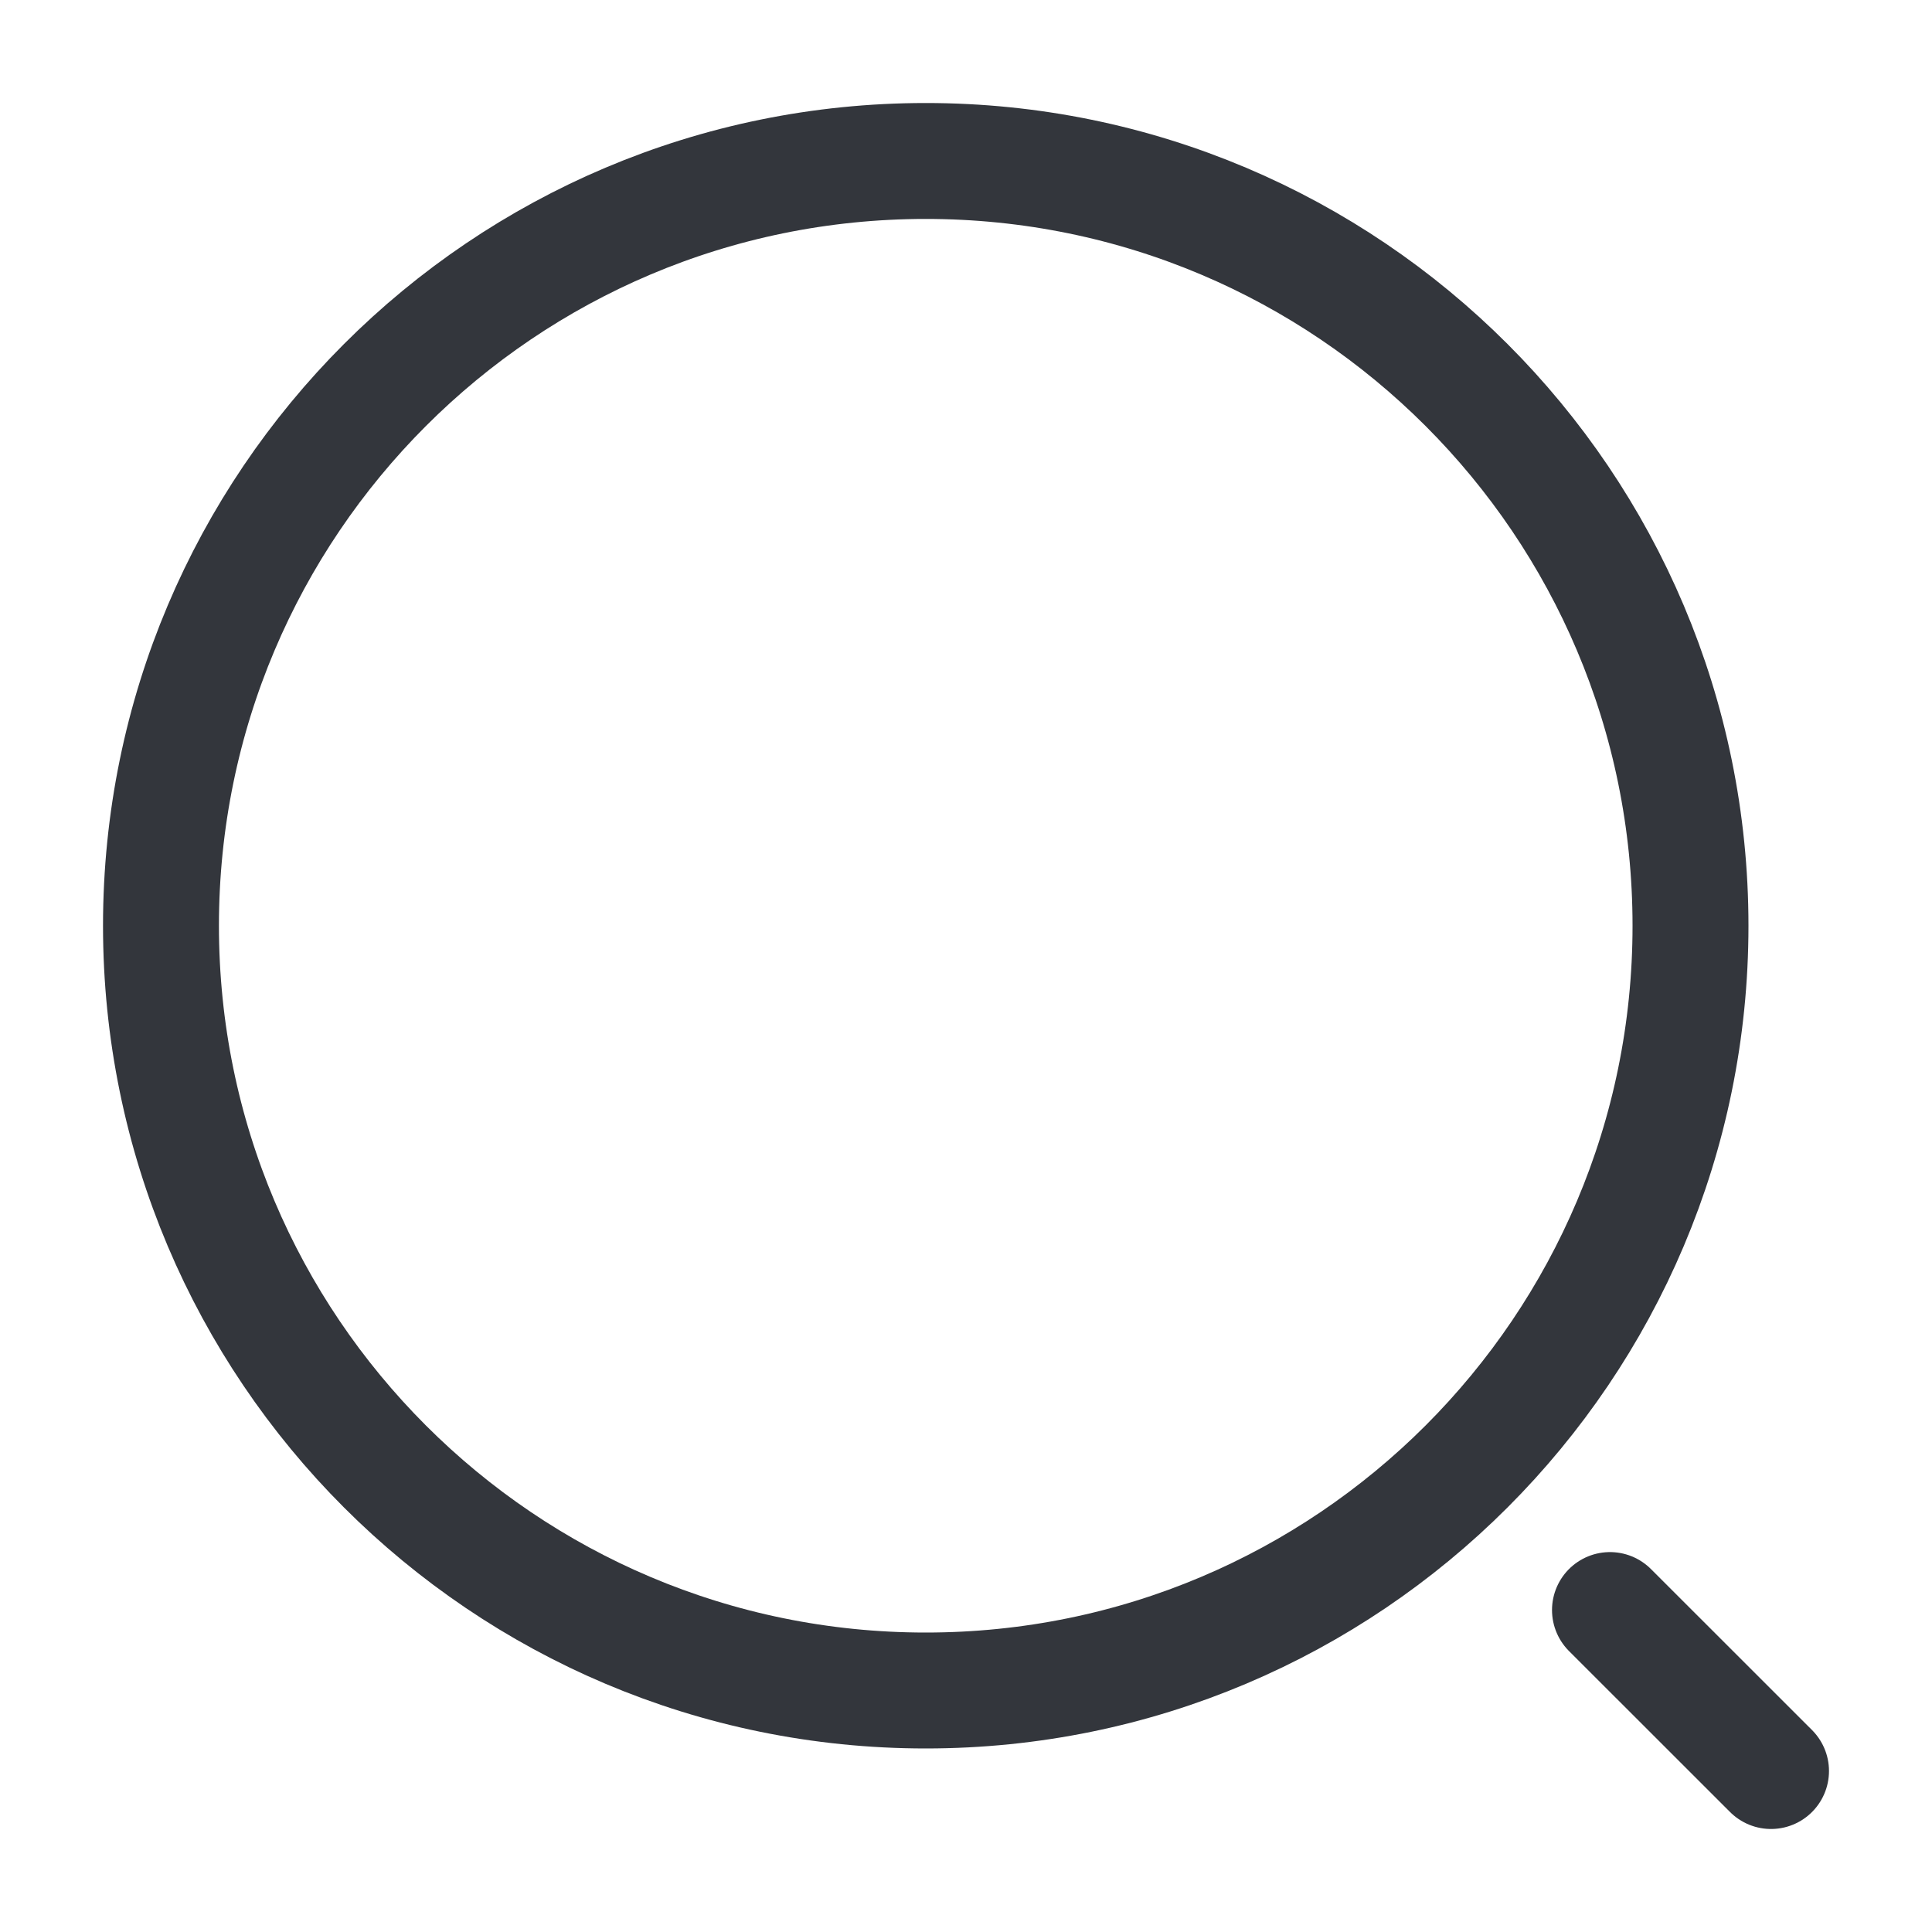
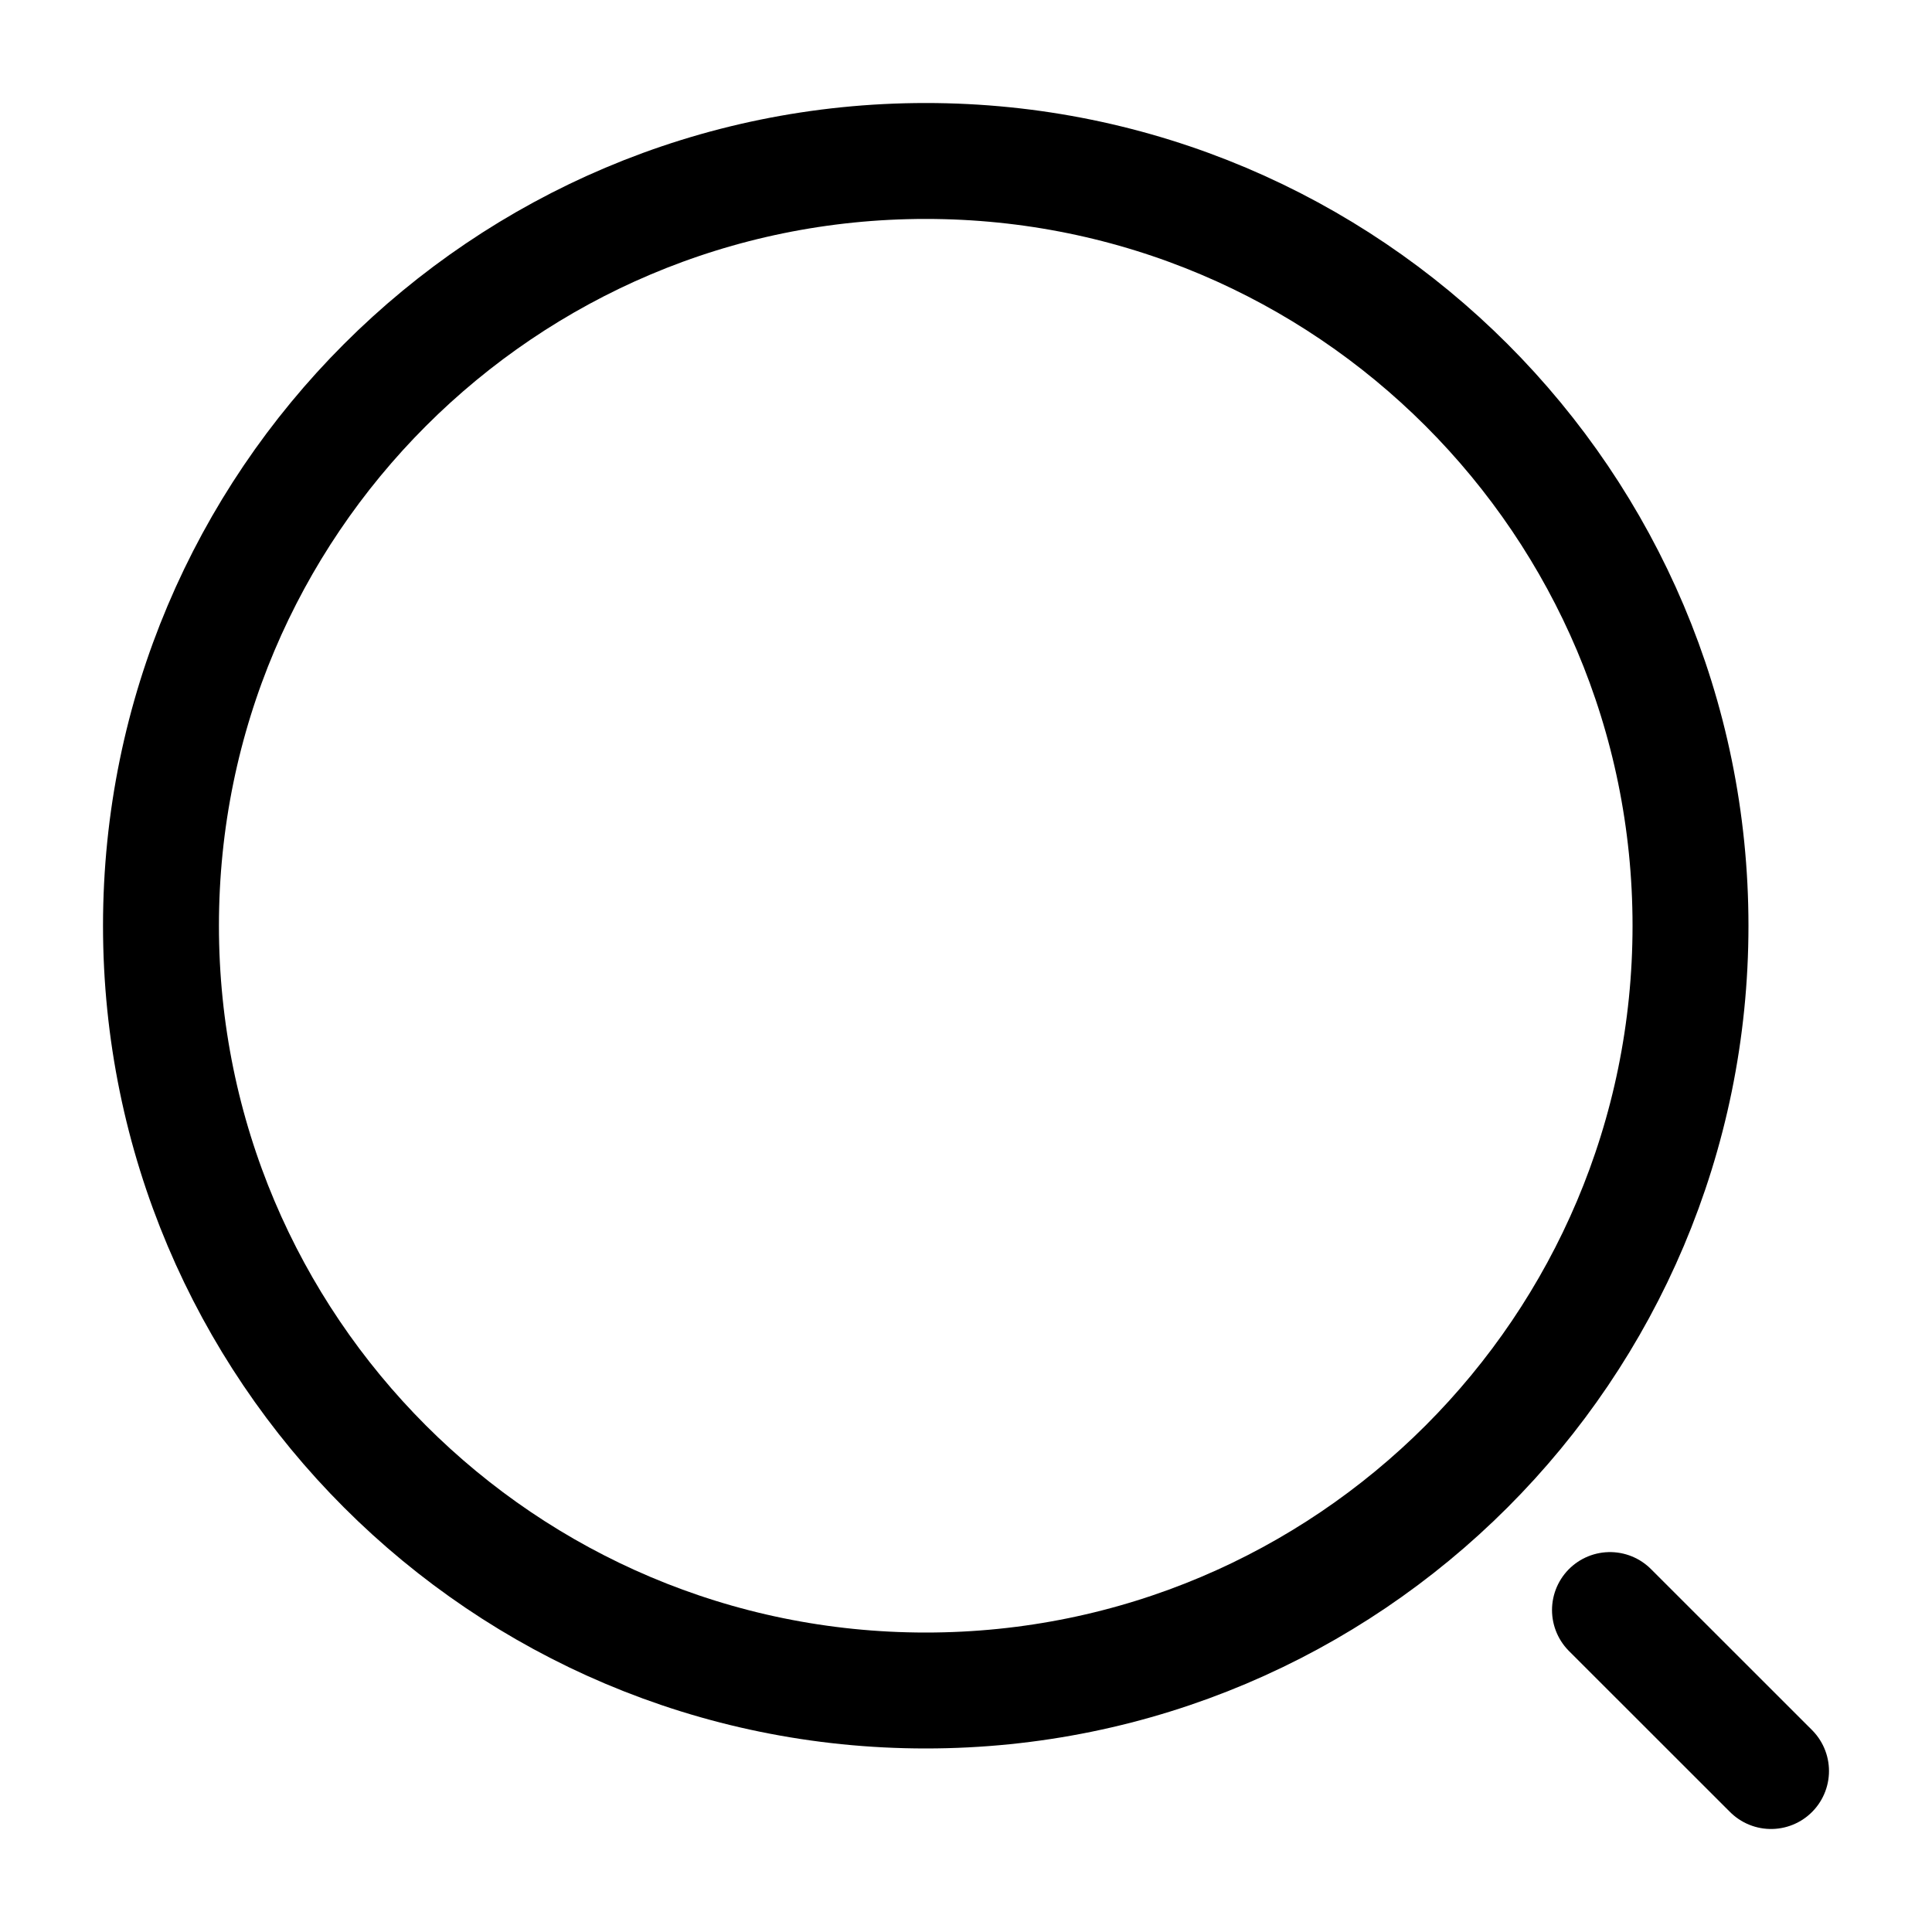
<svg xmlns="http://www.w3.org/2000/svg" width="25" height="25" viewBox="0 0 25 25" fill="none">
-   <path d="M11.979 21.875C17.445 21.875 21.875 17.445 21.875 11.979C21.875 6.514 17.445 2.083 11.979 2.083C6.514 2.083 2.083 6.514 2.083 11.979C2.083 17.445 6.514 21.875 11.979 21.875Z" stroke="#33363C" stroke-width="1.5" stroke-linecap="round" stroke-linejoin="round" />
-   <path d="M22.917 22.917L20.833 20.834" stroke="#33363C" stroke-width="1.5" stroke-linecap="round" stroke-linejoin="round" />
+   <path d="M11.979 21.875C17.445 21.875 21.875 17.445 21.875 11.979C21.875 6.514 17.445 2.083 11.979 2.083C6.514 2.083 2.083 6.514 2.083 11.979C2.083 17.445 6.514 21.875 11.979 21.875Z" stroke="currentColor" stroke-width="1.5" stroke-linecap="round" stroke-linejoin="round" />
+   <path d="M22.917 22.917L20.833 20.834" stroke="currentColor" stroke-width="1.5" stroke-linecap="round" stroke-linejoin="round" />
</svg>
